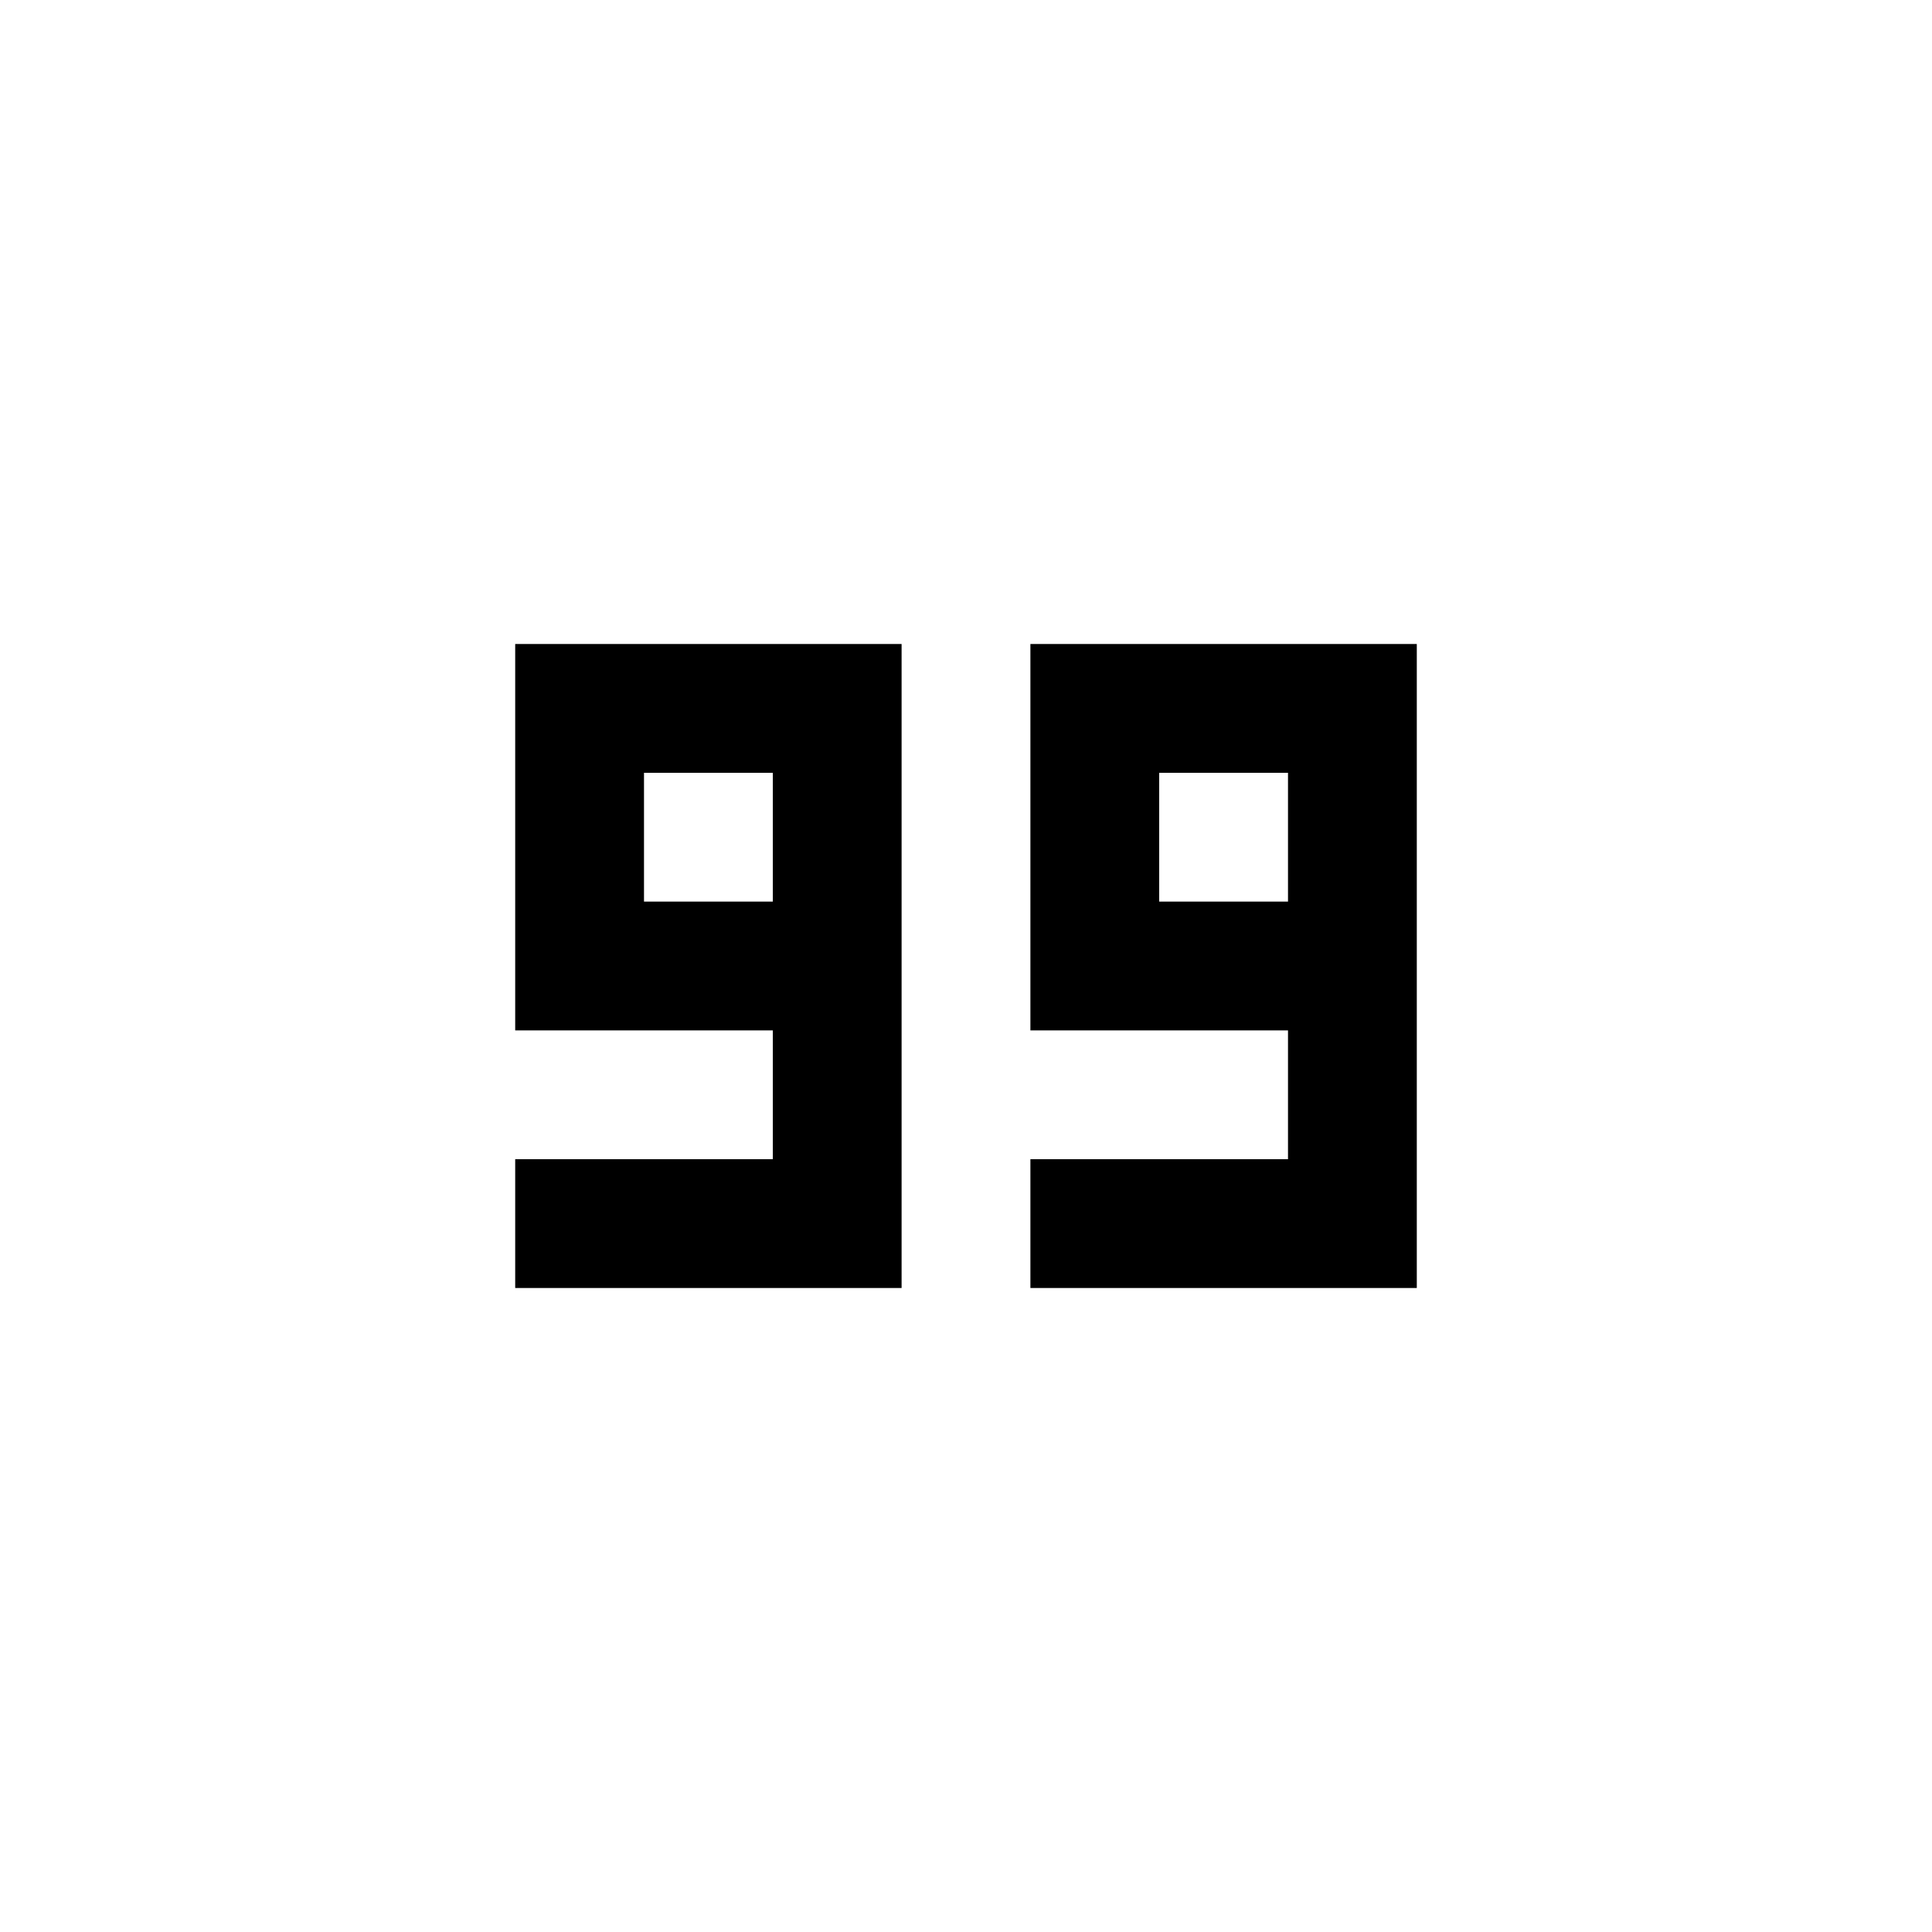
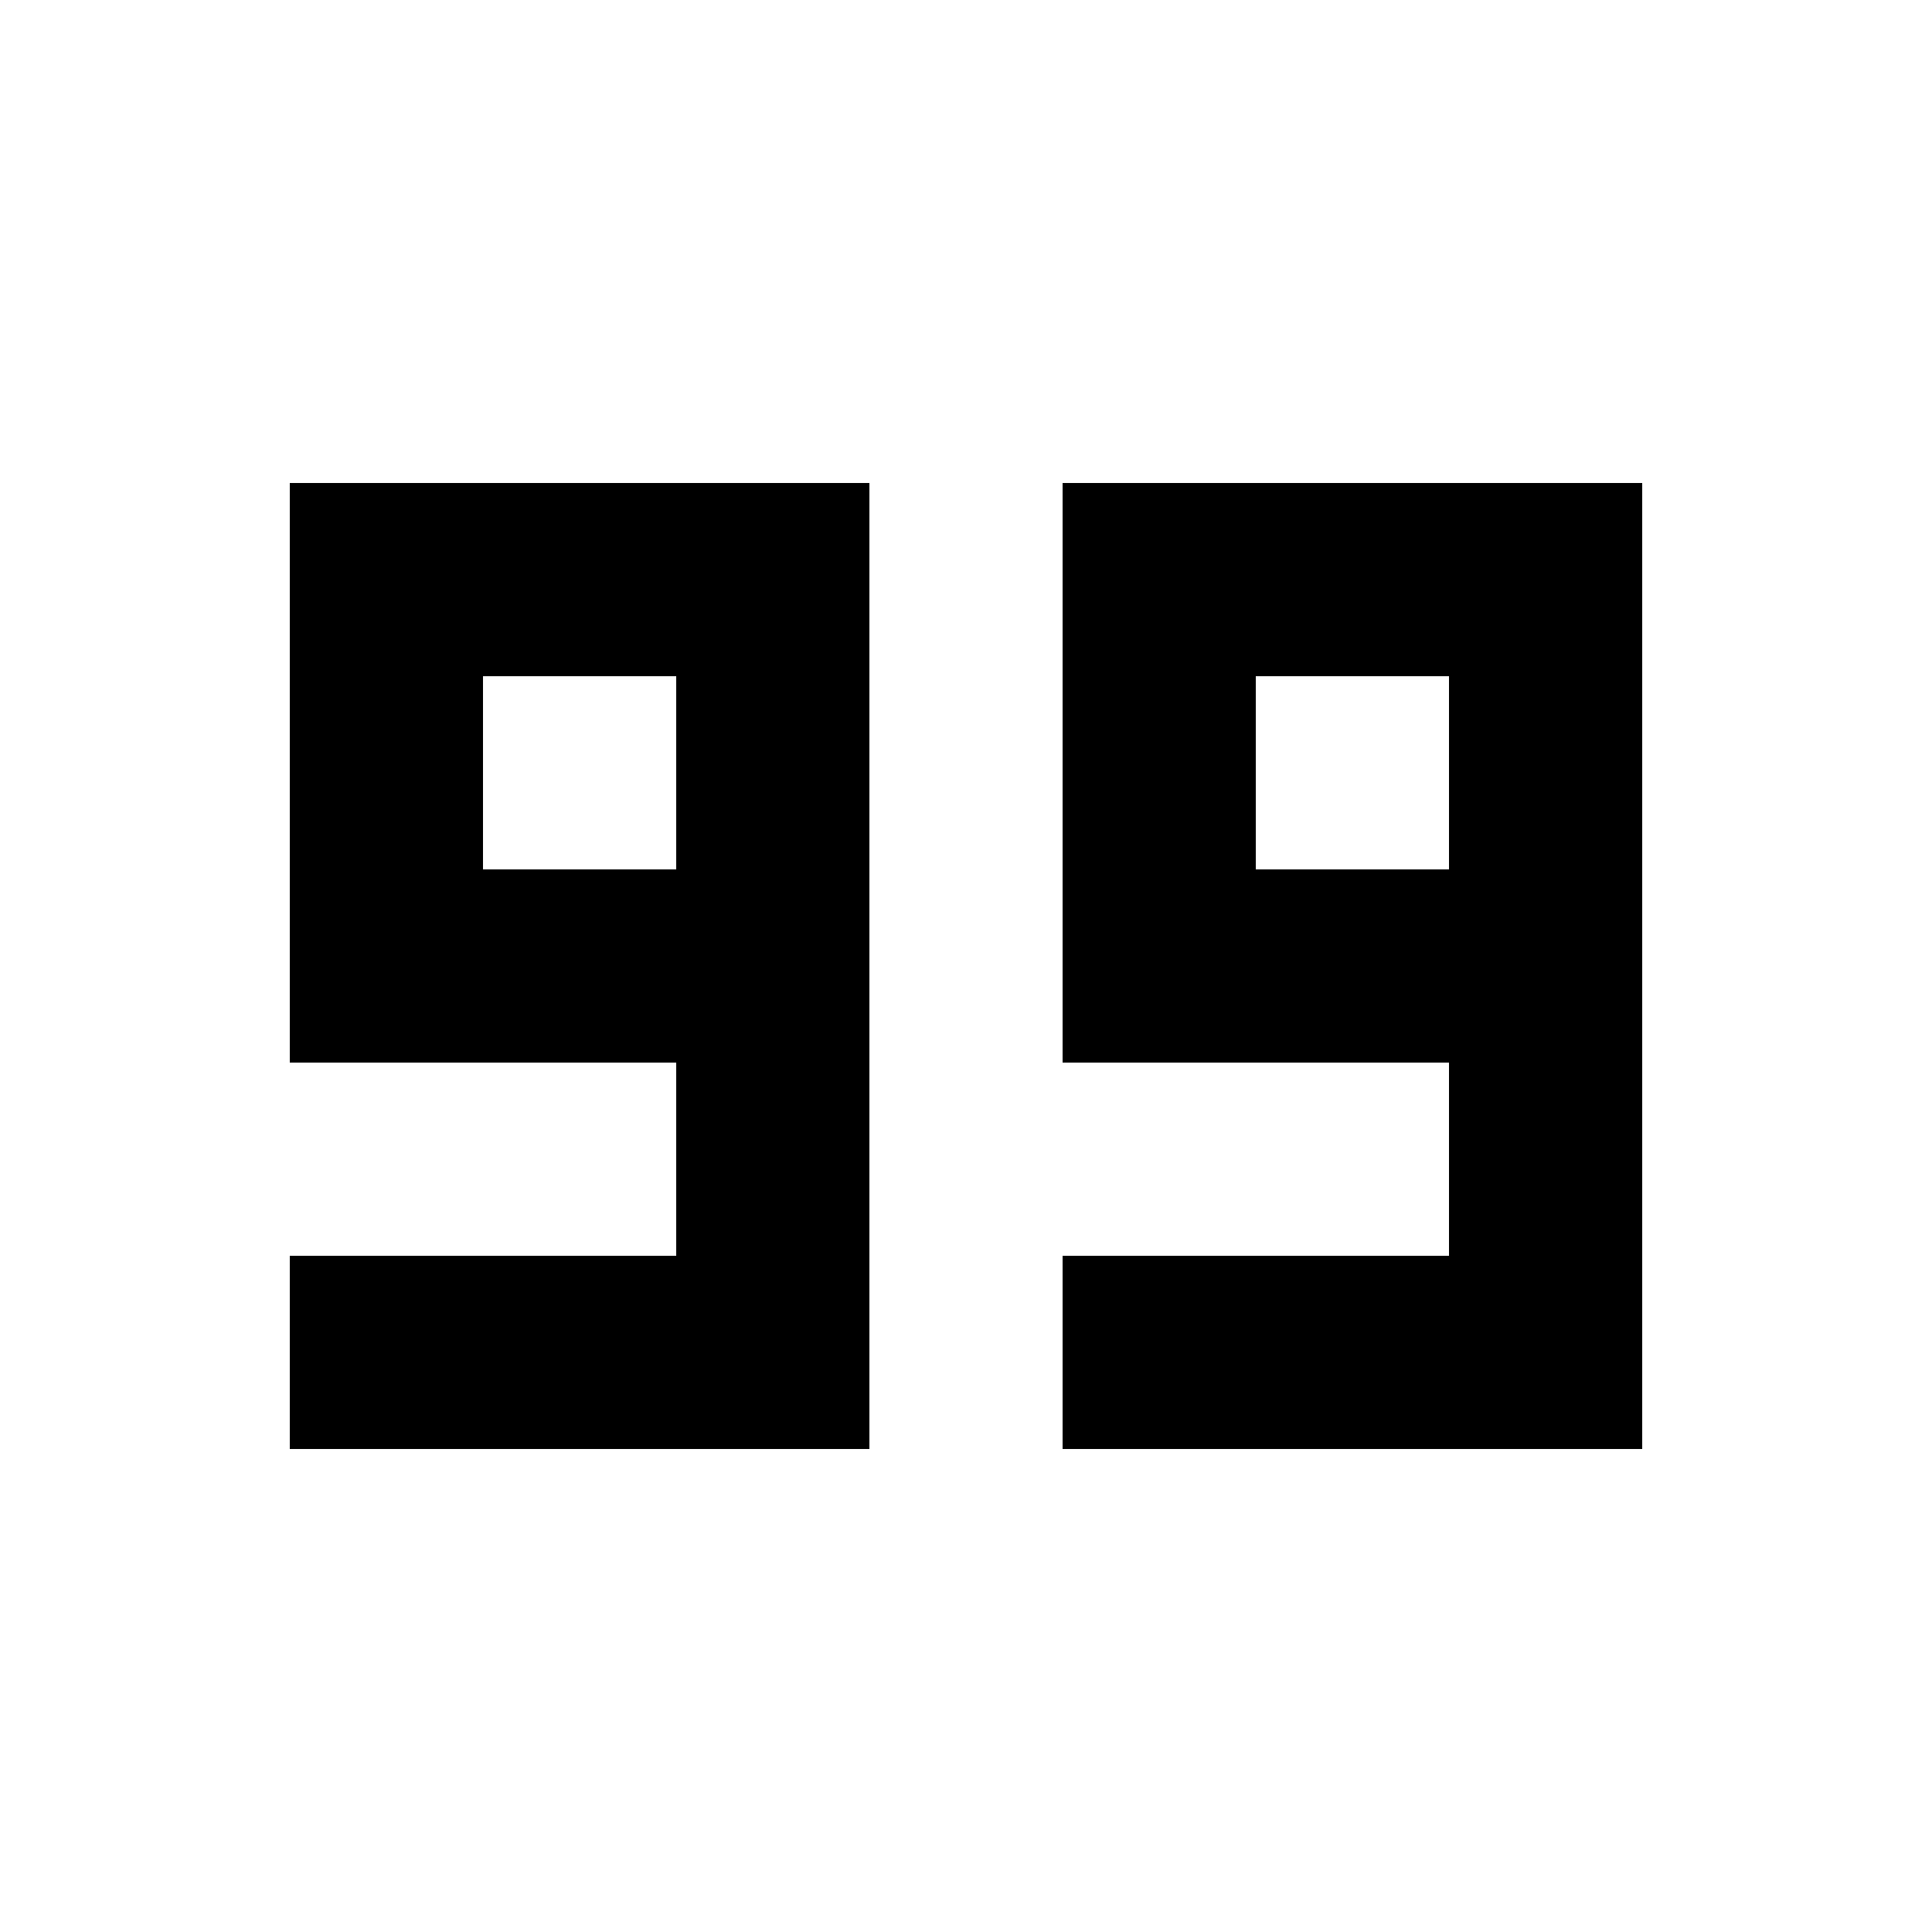
- <svg xmlns="http://www.w3.org/2000/svg" viewBox="0 0 15 15" width="300" height="300">
-   <path d="M0,0h15v15h-15Z" stroke="#fff" fill="#fff" />
-   <g stroke-linecap="square" stroke-width="1" stroke="#000" fill="none" transform="translate(3.5,3.5)">
-     <path d="M0,0h8v8h-8Z" stroke="#fff" fill="#fff" />
+ <svg xmlns="http://www.w3.org/2000/svg" viewBox="0 0 10 10" width="300" height="300">
+   <path d="M0,0h10v10h-10Z" stroke="#fff" fill="#fff" />
+   <g stroke-linecap="square" stroke-width="1" stroke="#000" fill="none" transform="translate(1,1)">
    <path d="M3,4v-2h-2v2h2v2h-2" />
    <path d="M7,4v-2h-2v2h2v2h-2" />
  </g>
</svg>
